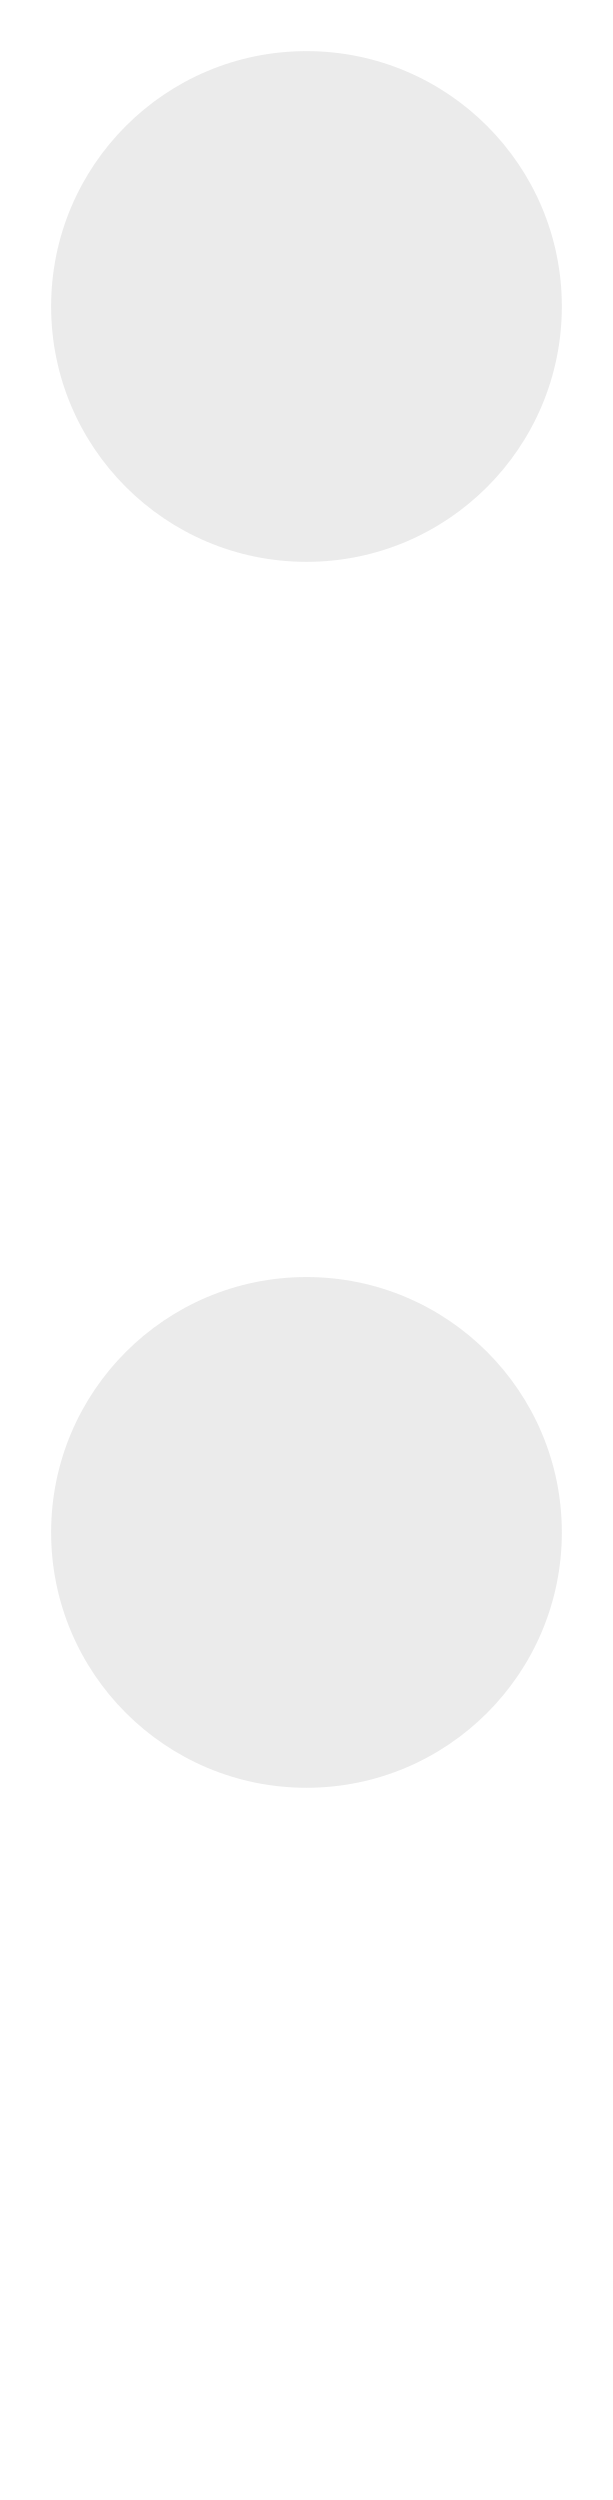
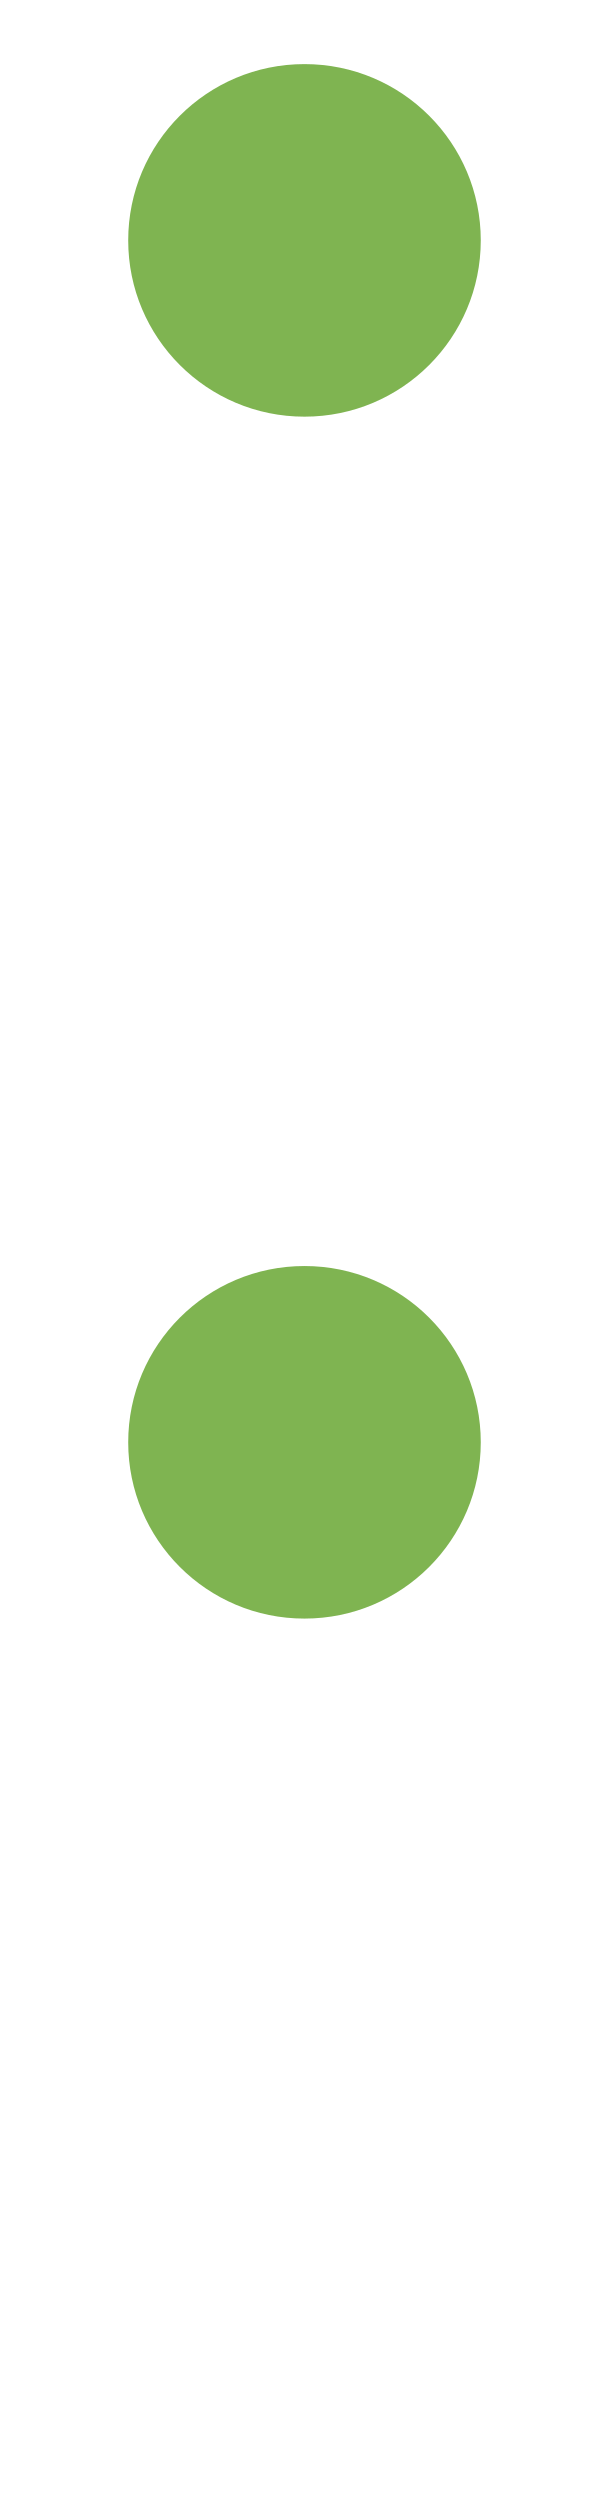
- <svg xmlns="http://www.w3.org/2000/svg" width="18.897" height="77.072" viewBox="0 0 5 20.392" version="1.1" id="svg2" fill="#c5c5c5" fill-opacity="0.345" stroke="none" stroke-width="0">
-   <defs id="defs2" />
-   <g transform="translate(-98.305,-682.1463)" id="g2">
-     <circle cx="100.805" cy="684.646" r="2.083" id="circle1" />
-     <circle cx="100.805" cy="694.646" r="2.083" id="circle2" />
-   </g>
+ <svg xmlns="http://www.w3.org/2000/svg" width="19" height="78" viewBox="0 0 19 78" fill="none">
+   <path d="M9.5 13C12.538 13 15 10.538 15 7.5C15 4.462 12.538 2 9.5 2C6.462 2 4 4.462 4 7.5C4 10.538 6.462 13 9.5 13Z" fill="#7FB451" />
+   <path d="M9.5 50.5C12.538 50.5 15 48.038 15 45C15 41.962 12.538 39.5 9.5 39.5C6.462 39.5 4 41.962 4 45C4 48.038 6.462 50.5 9.5 50.5Z" fill="#7FB451" />
</svg>
